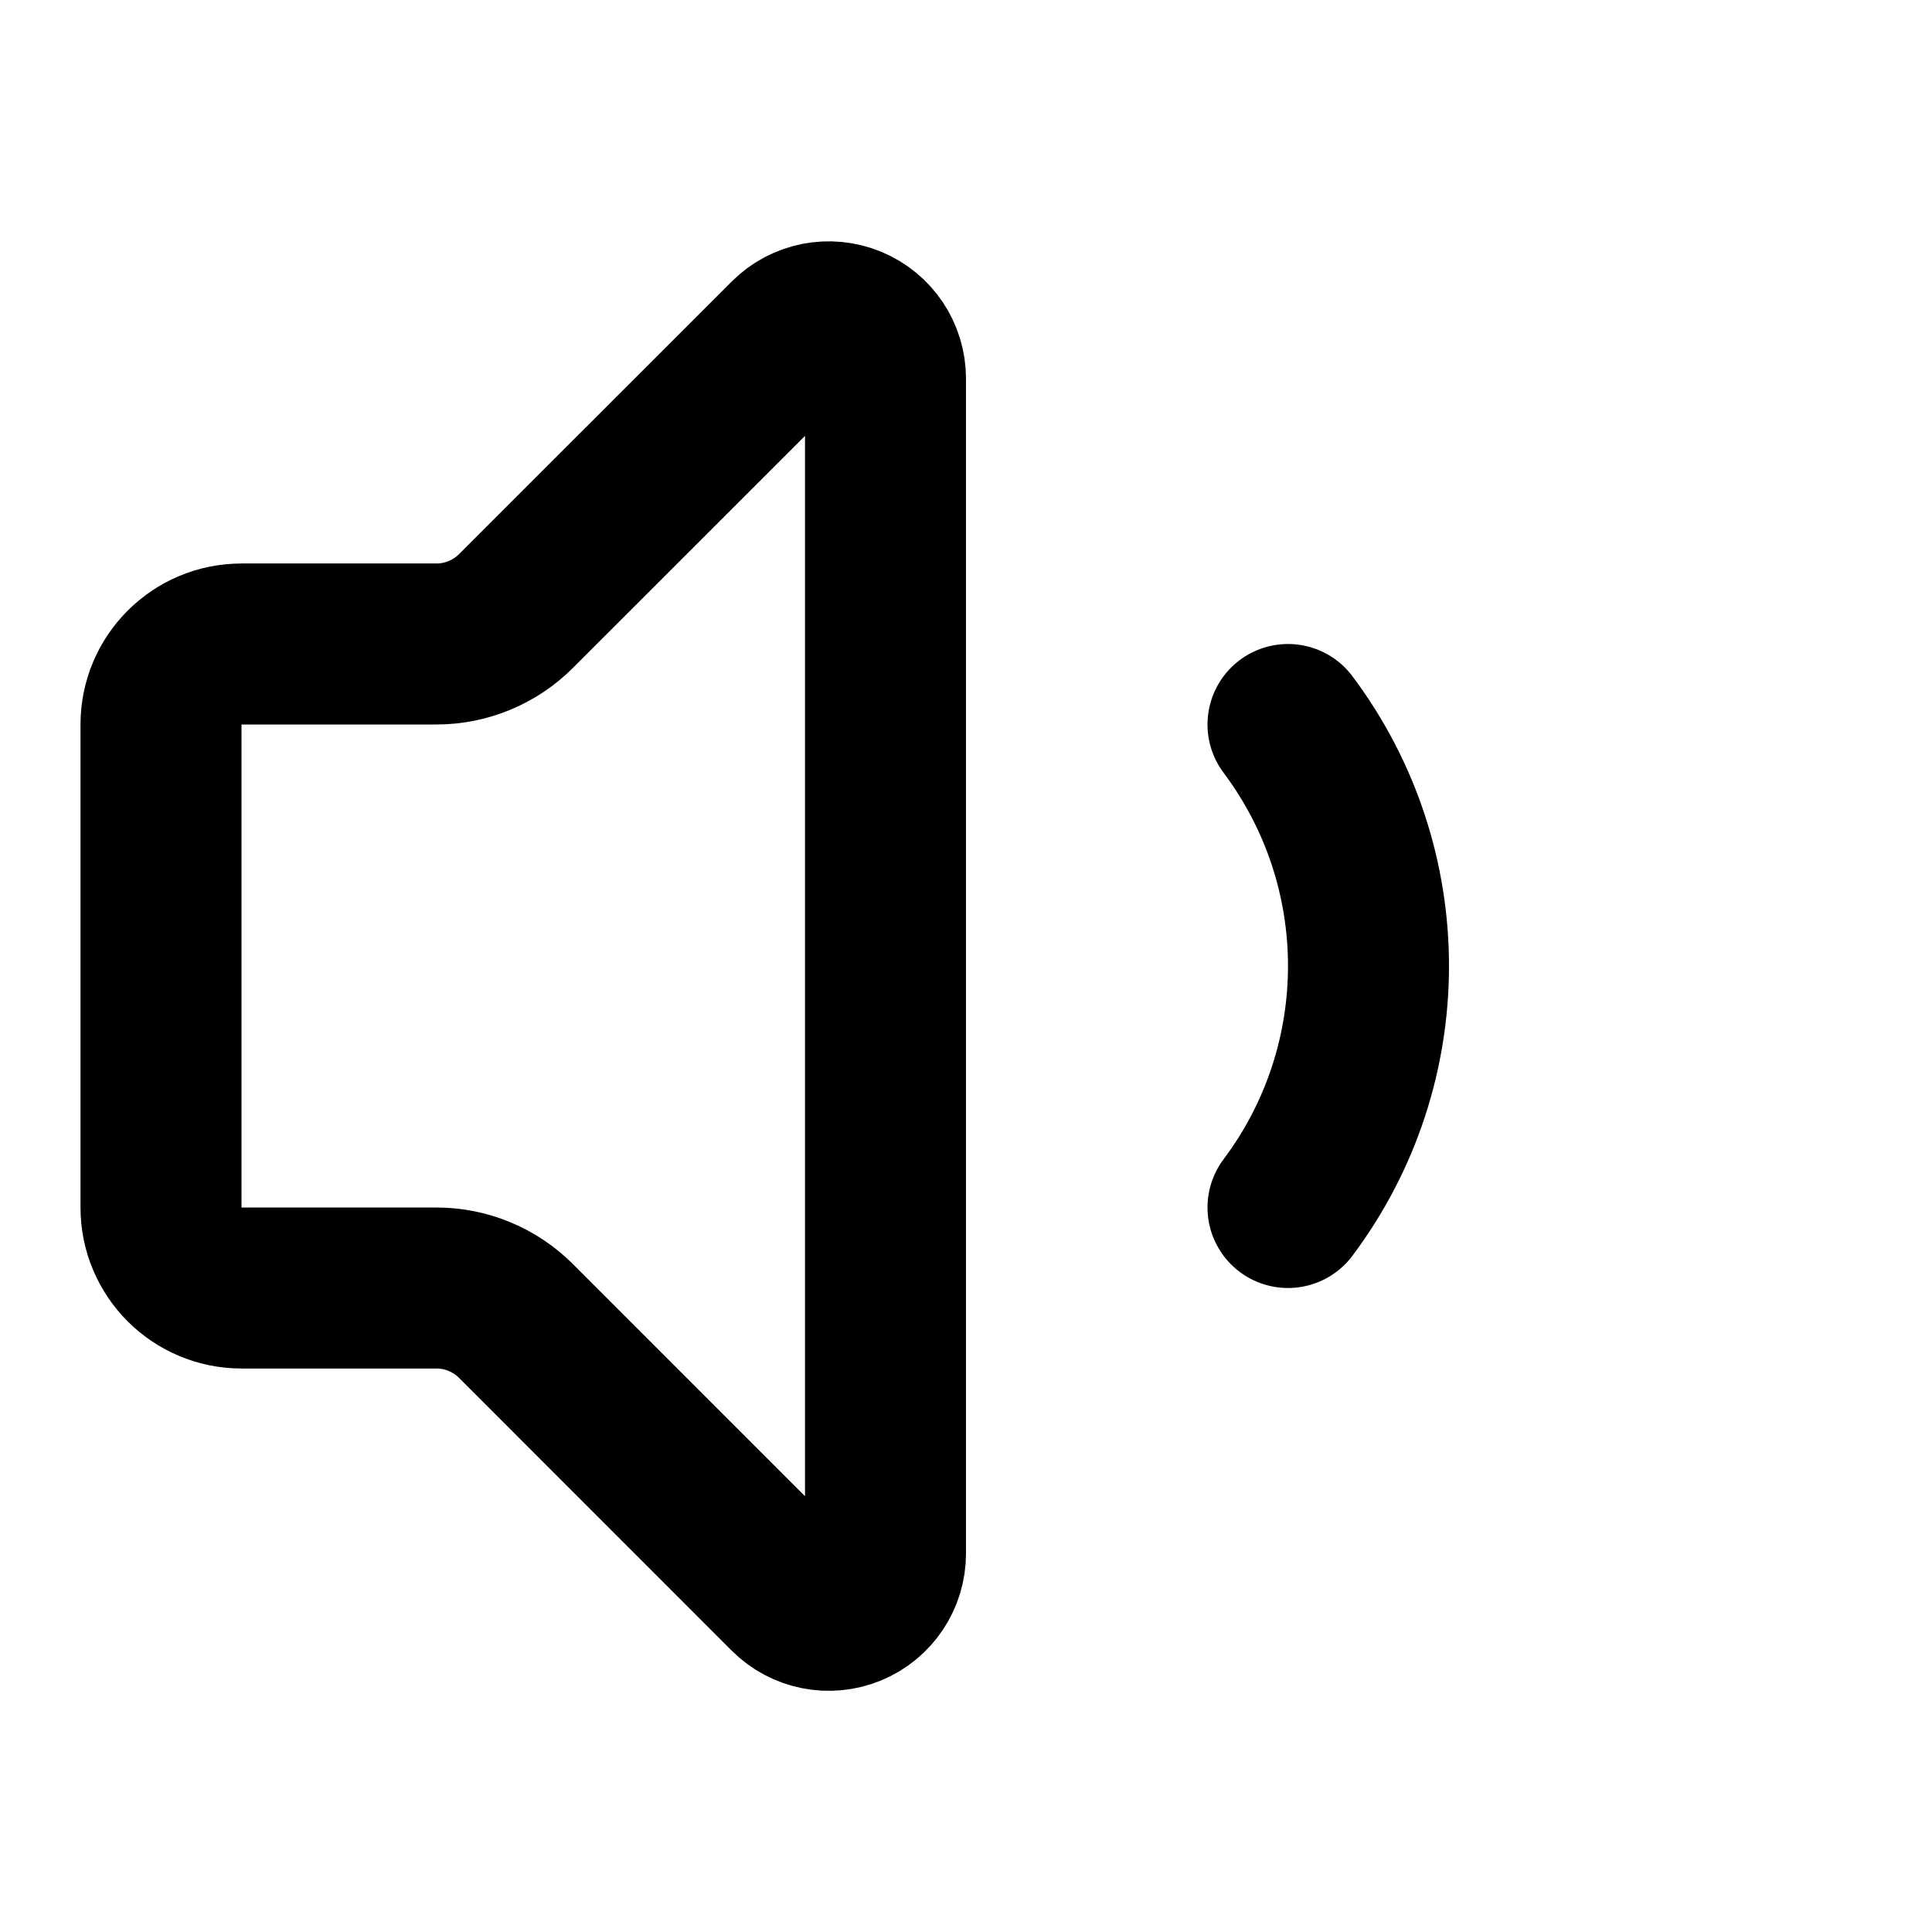
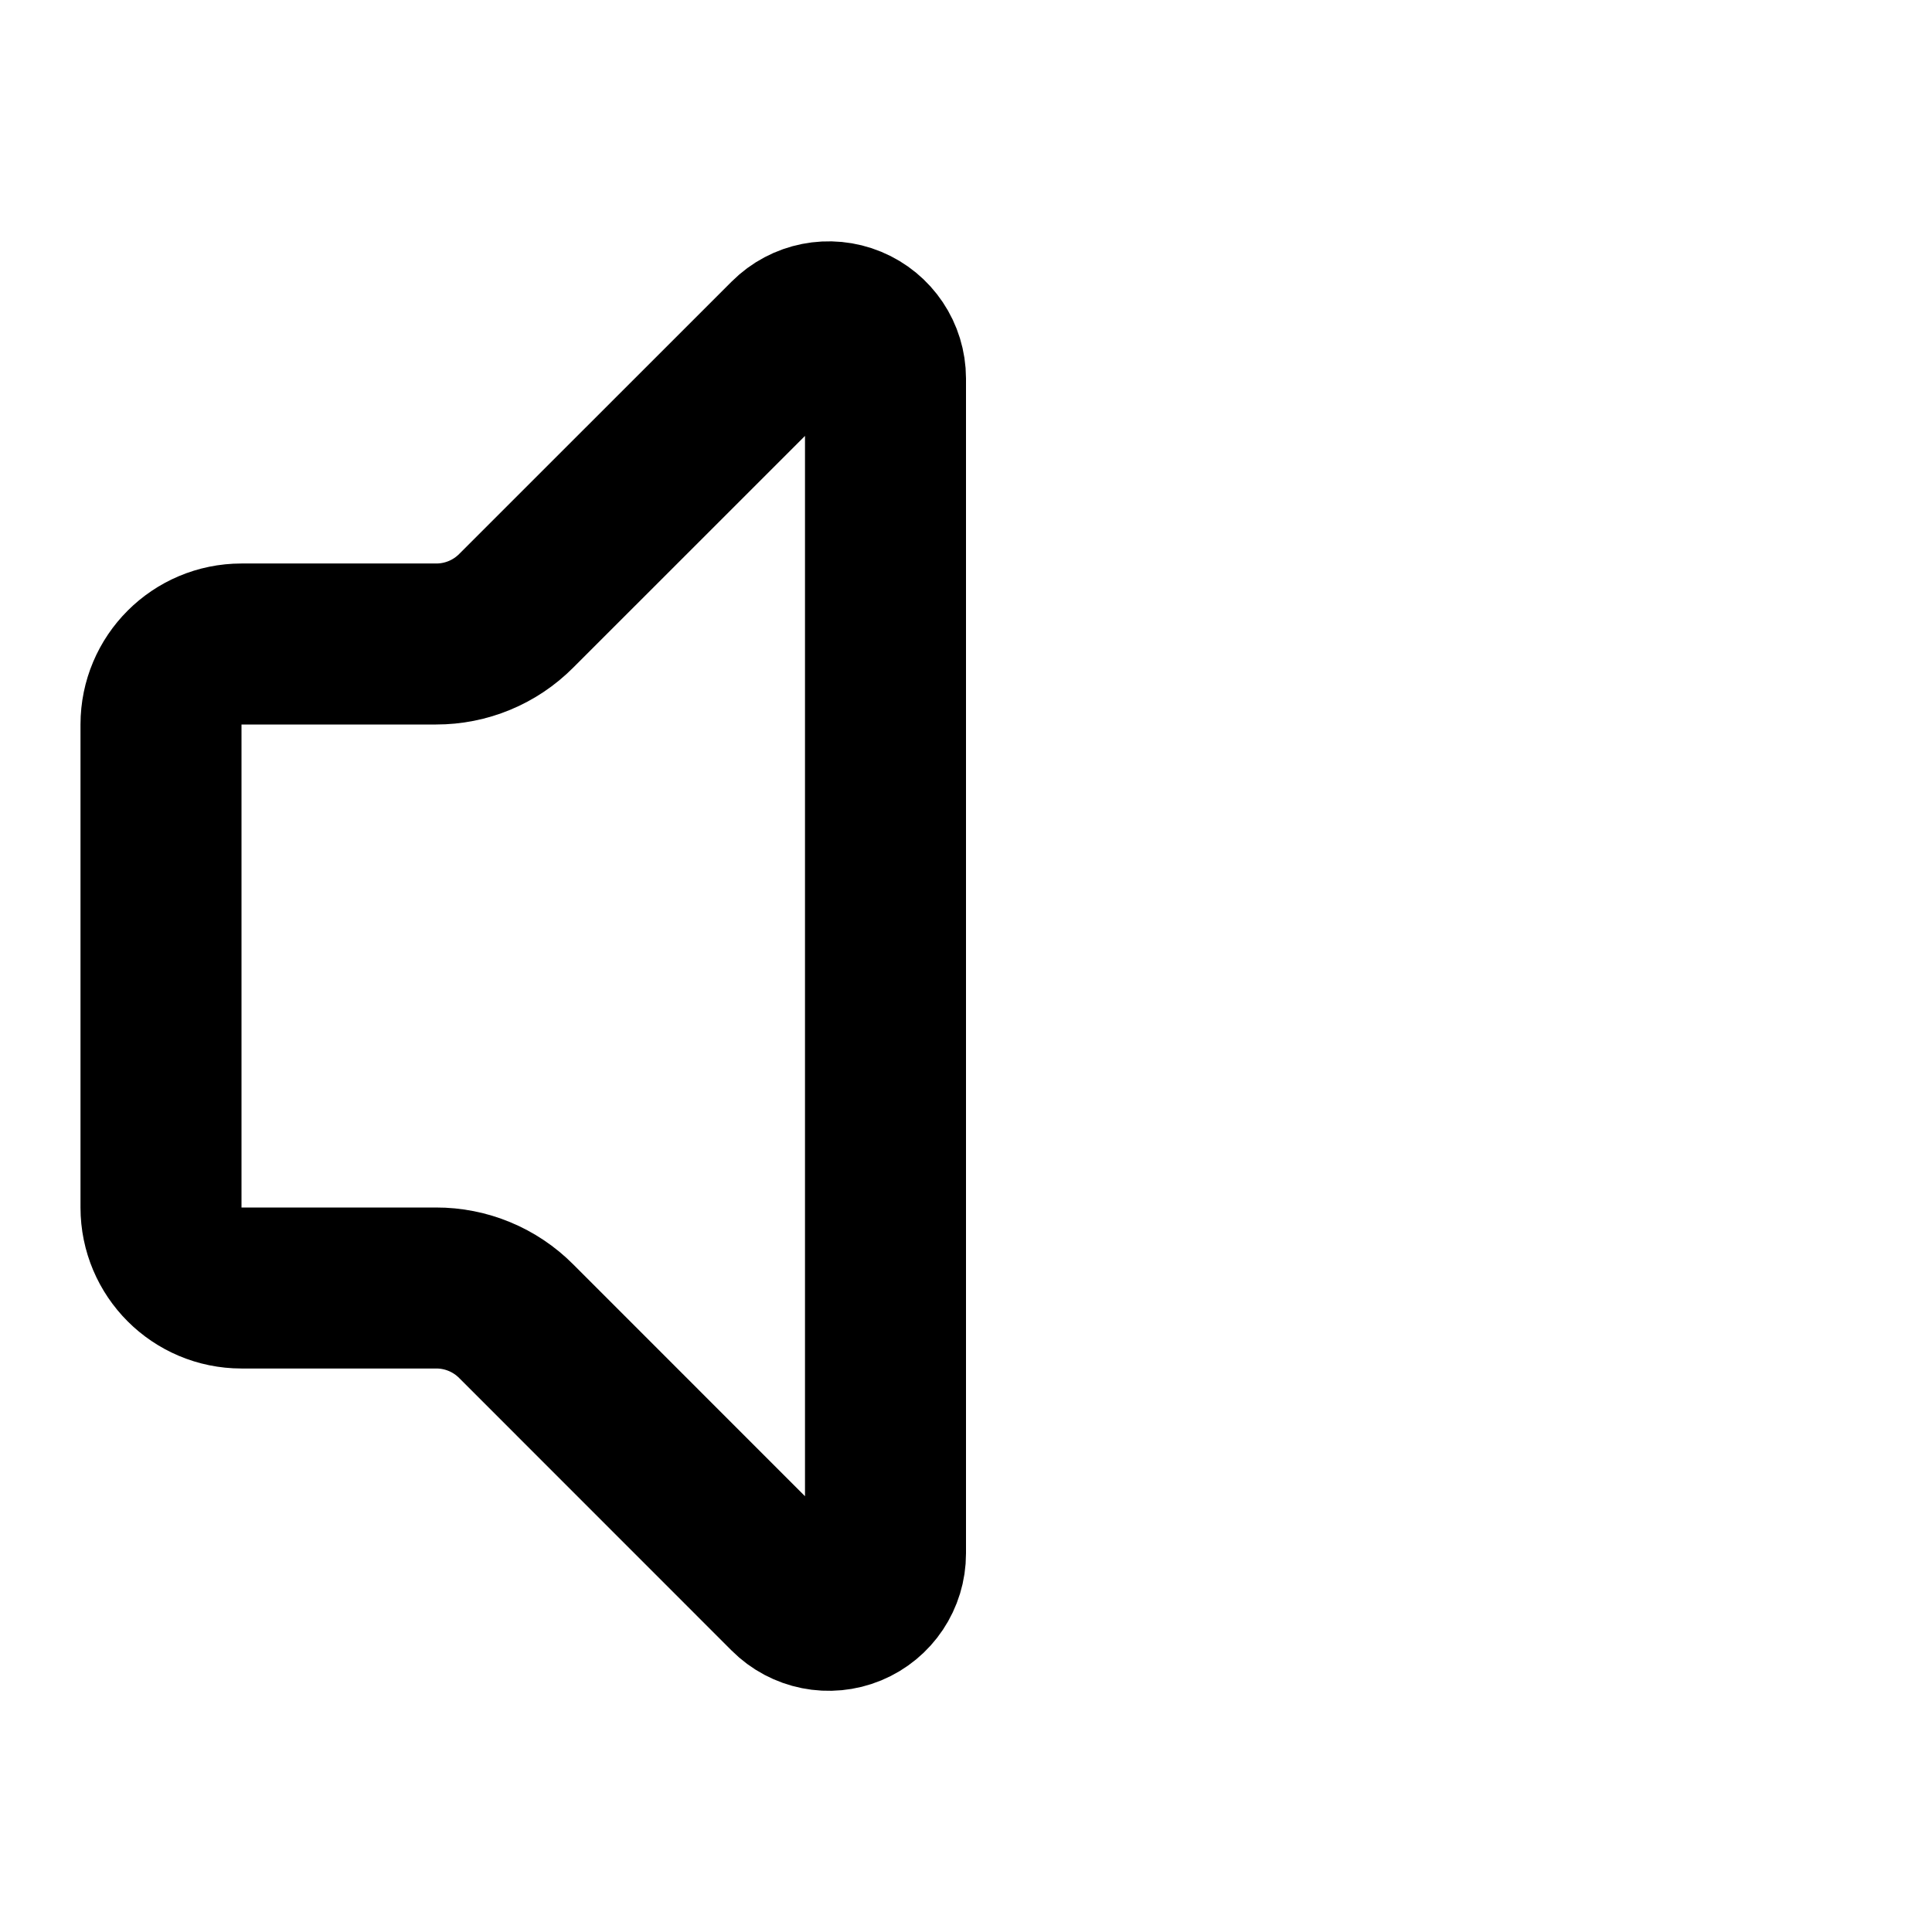
- <svg xmlns="http://www.w3.org/2000/svg" width="24" height="24" viewBox="0 0 24 24" fill="none" stroke="currentColor" stroke-width="2" stroke-linecap="round" stroke-linejoin="round" class="lucide lucide-volume1-icon lucide-volume-1">
+ <svg xmlns="http://www.w3.org/2000/svg" width="24" height="24" viewBox="0 0 24 24" fill="none" stroke="currentColor" stroke-width="2" stroke-linecap="round" stroke-linejoin="round" class="lucide lucide-volume preview-icon">
  <path d="M11 4.702a.705.705 0 0 0-1.203-.498L6.413 7.587A1.4 1.4 0 0 1 5.416 8H3a1 1 0 0 0-1 1v6a1 1 0 0 0 1 1h2.416a1.4 1.4 0 0 1 .997.413l3.383 3.384A.705.705 0 0 0 11 19.298z" />
-   <path d="M16 9a5 5 0 0 1 0 6" />
</svg>
